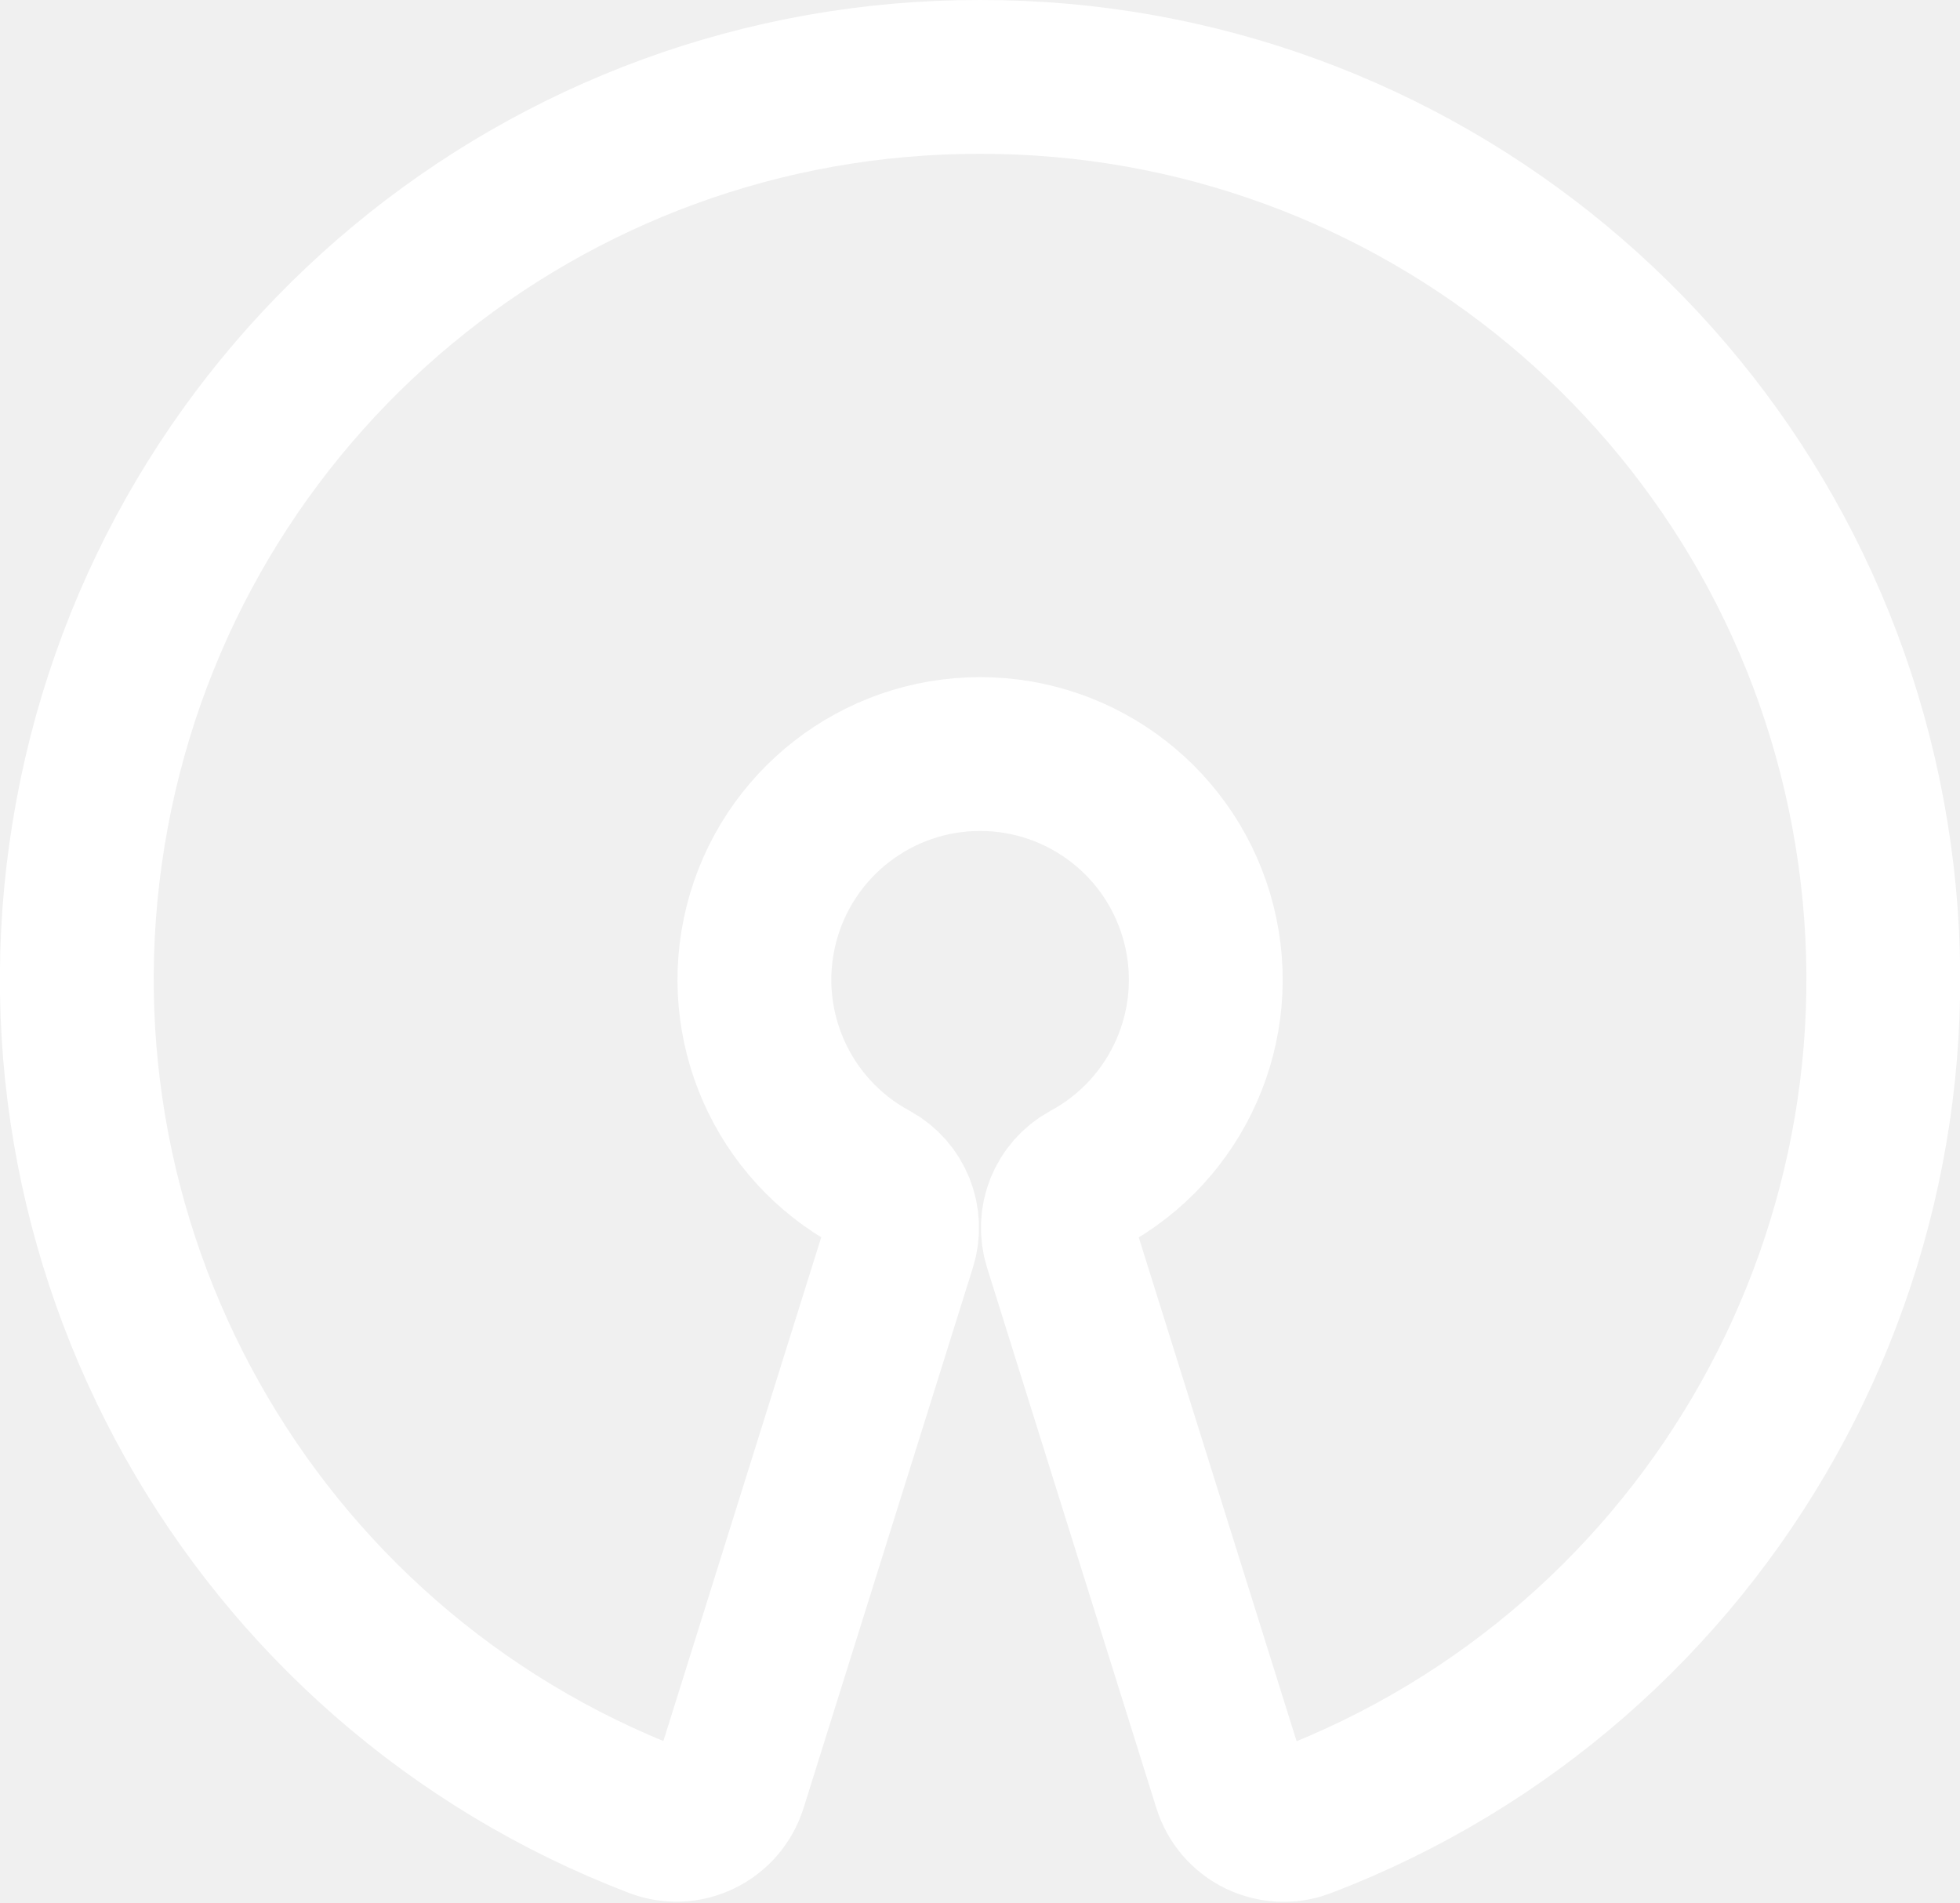
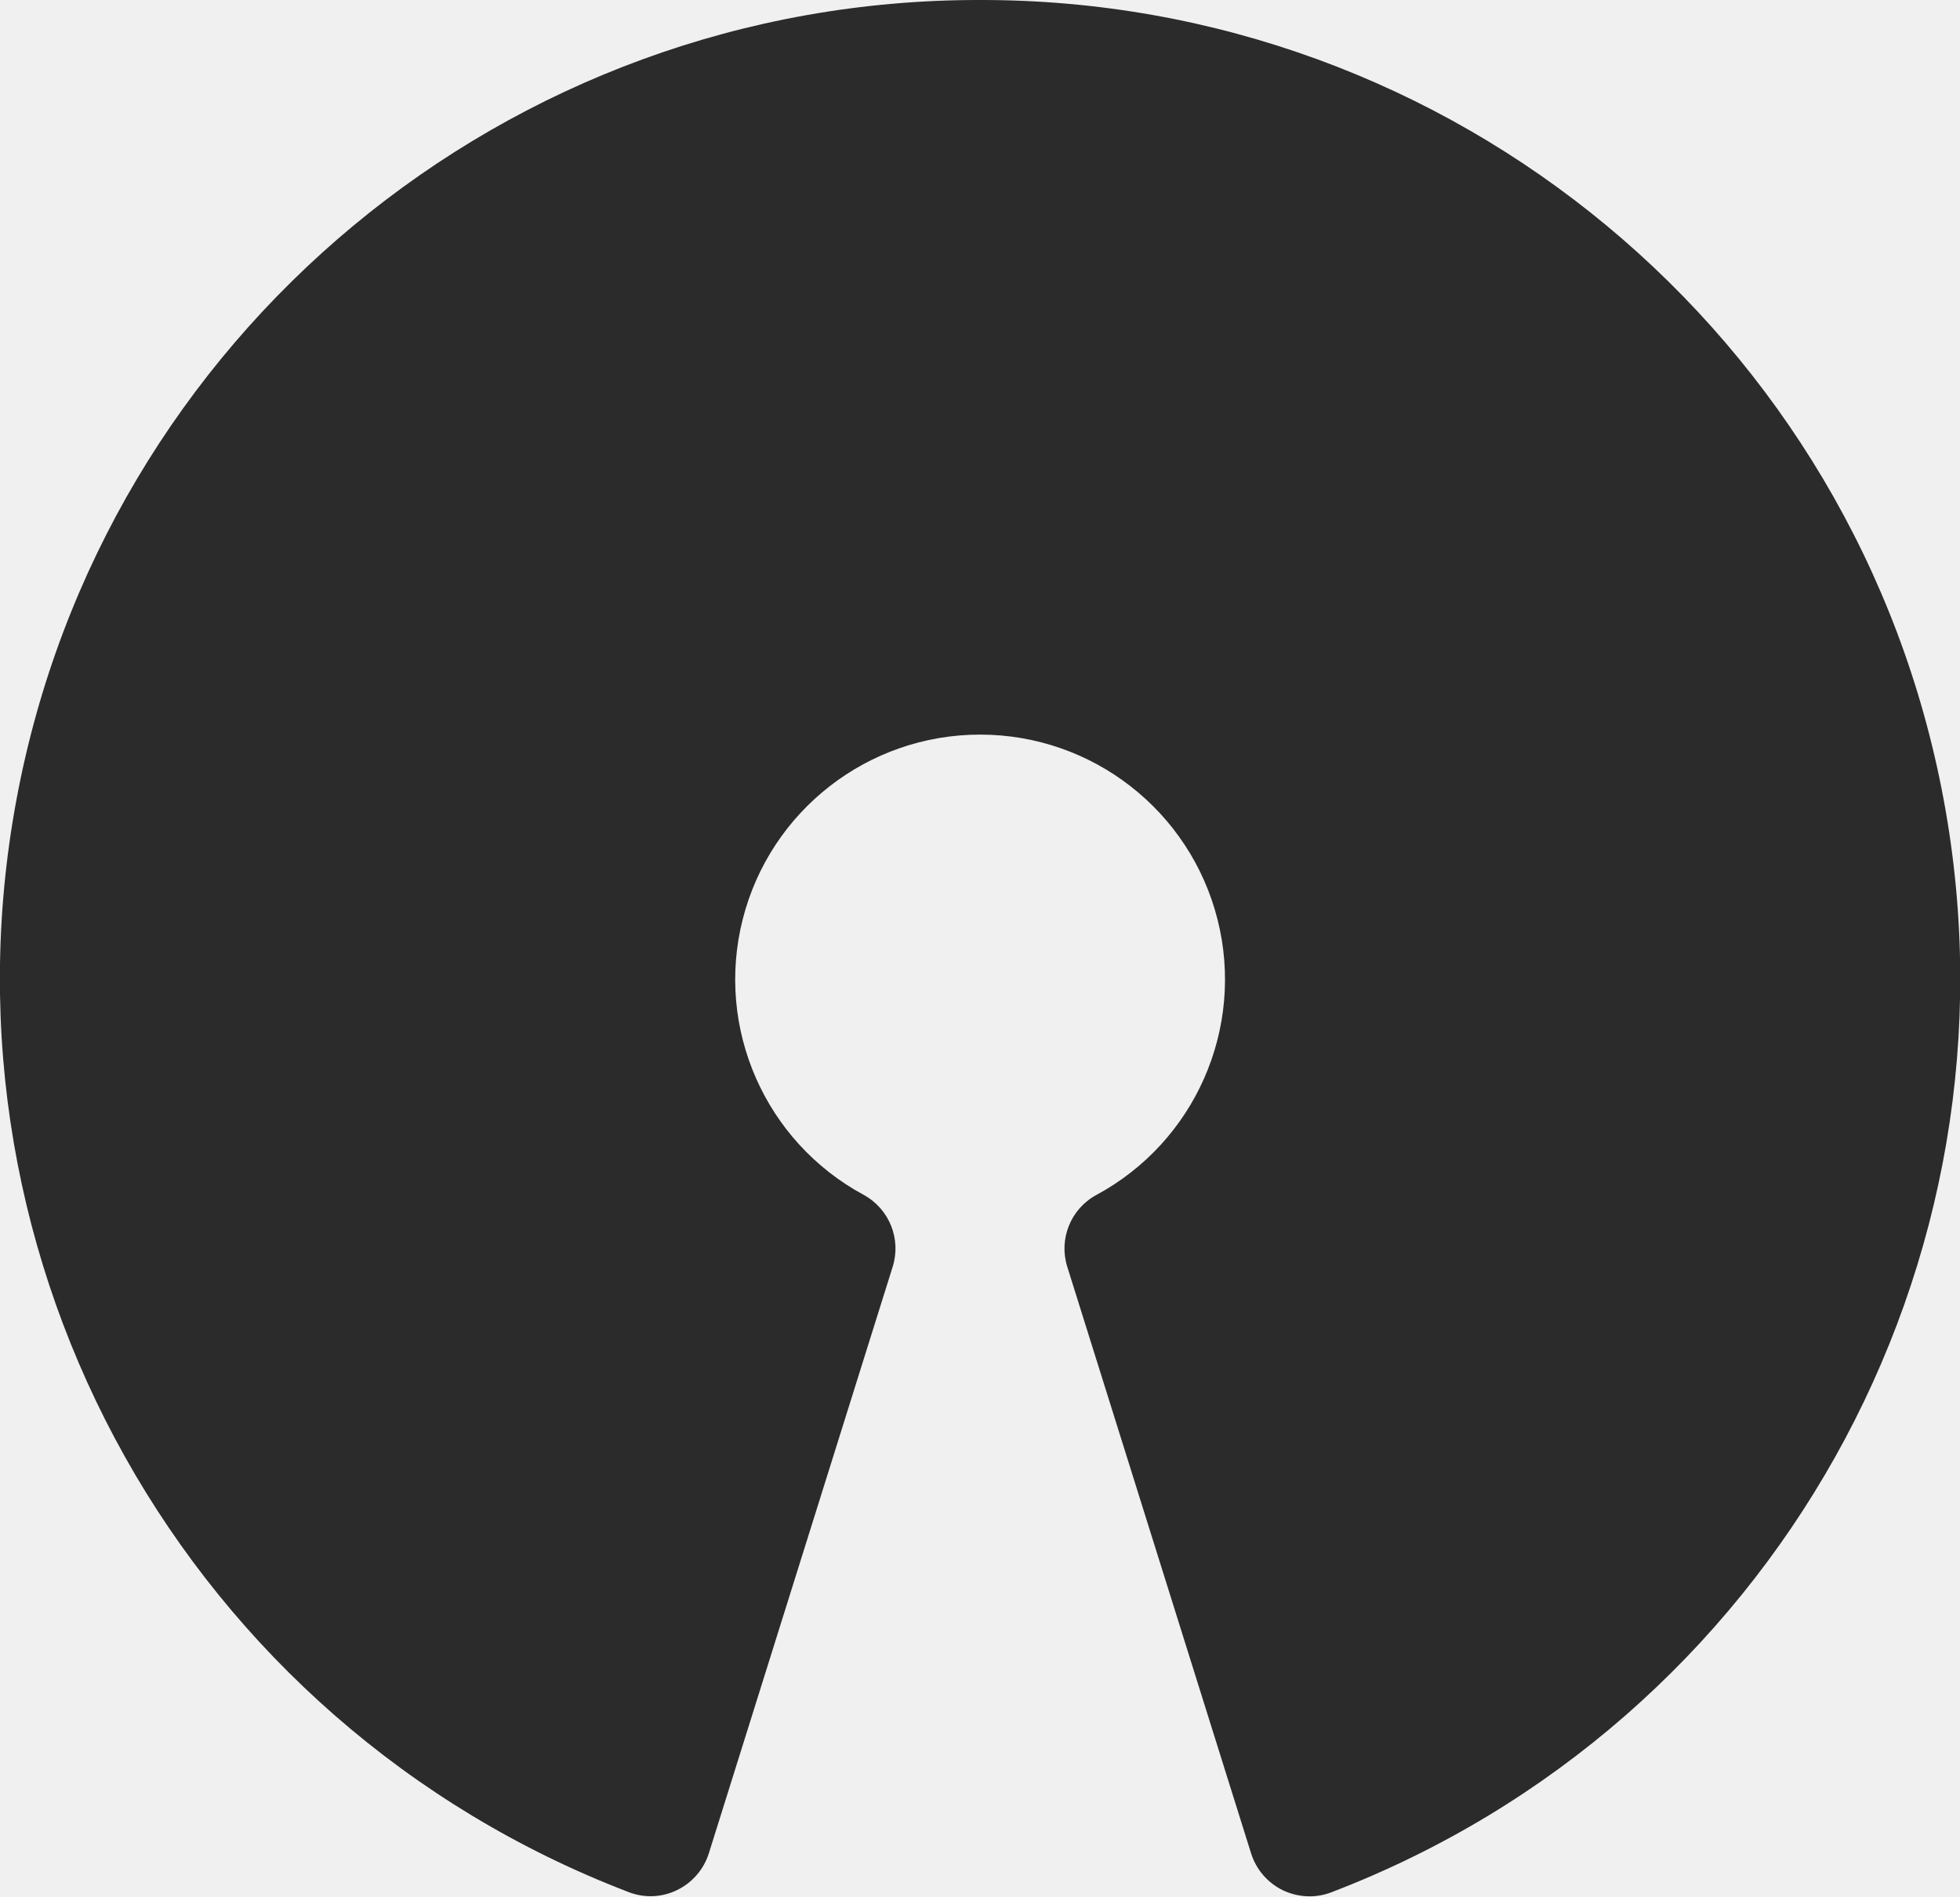
- <svg xmlns="http://www.w3.org/2000/svg" width="127.428" height="123.666" viewBox="0 0 127.428 123.666">
-   <g id="Open_Source_SKill" data-name="Open Source SKill" transform="translate(5 5)">
-     <g id="Group_8" data-name="Group 8">
-       <path id="Path_3" data-name="Path 3" d="M58.714,8.144A58.626,58.626,0,0,0,37.665,121.521a3.615,3.615,0,0,0,2.906-.125,3.681,3.681,0,0,0,1.9-2.208L53.481,84.054a3.66,3.66,0,0,0-1.725-4.306,14.672,14.672,0,1,1,13.915.007,3.652,3.652,0,0,0-1.725,4.306L74.956,119.2a3.681,3.681,0,0,0,1.9,2.208,3.724,3.724,0,0,0,1.6.367,3.647,3.647,0,0,0,1.306-.242A58.631,58.631,0,0,0,58.714,8.144Z" transform="translate(0 -8.144)" fill="none" stroke="#fff" stroke-width="10" />
-     </g>
+ <svg xmlns="http://www.w3.org/2000/svg" id="opensource" width="117.428" height="113.627" viewBox="0 0 117.428 113.627">
+   <g id="Group_8" data-name="Group 8">
+     <path id="Path_3" data-name="Path 3" d="M58.714,8.144A58.626,58.626,0,0,0,37.665,121.521a3.615,3.615,0,0,0,2.906-.125,3.681,3.681,0,0,0,1.9-2.208L53.481,84.054a3.66,3.66,0,0,0-1.725-4.306,14.672,14.672,0,1,1,13.915.007,3.652,3.652,0,0,0-1.725,4.306L74.956,119.2a3.681,3.681,0,0,0,1.9,2.208,3.724,3.724,0,0,0,1.6.367,3.647,3.647,0,0,0,1.306-.242A58.631,58.631,0,0,0,58.714,8.144Z" transform="translate(0 -8.144)" fill="#2b2b2b" />
  </g>
</svg>
